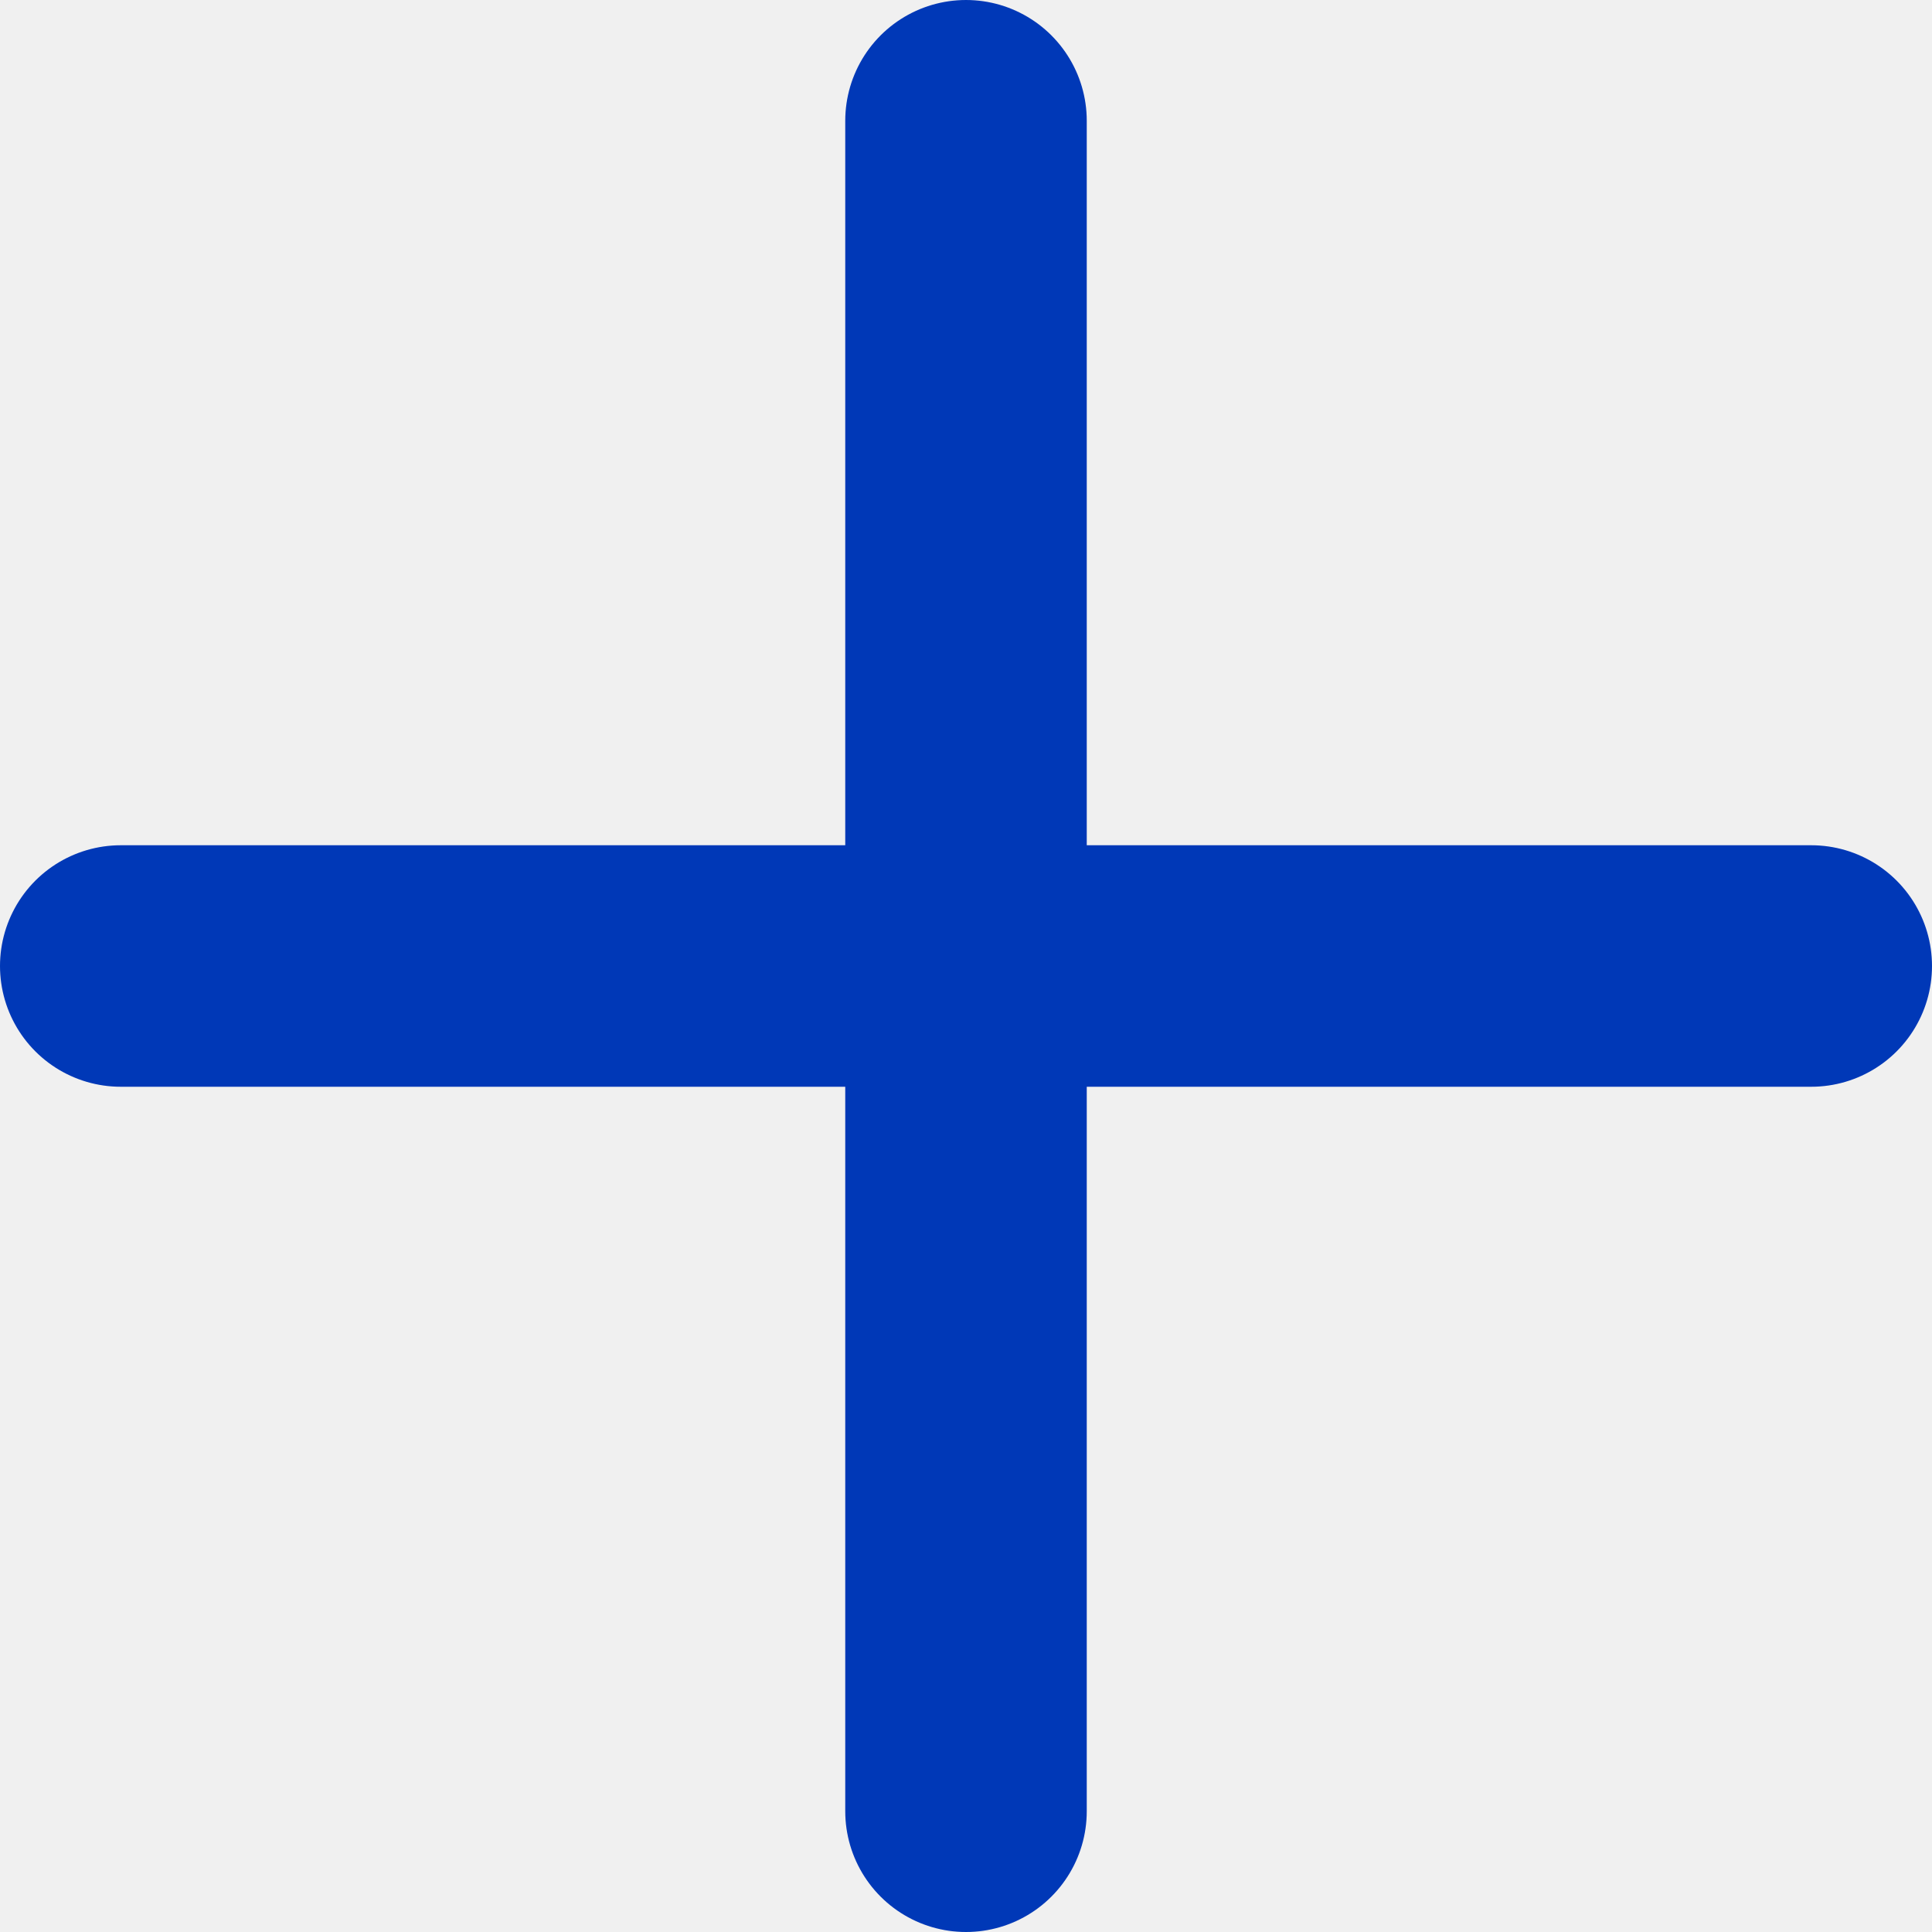
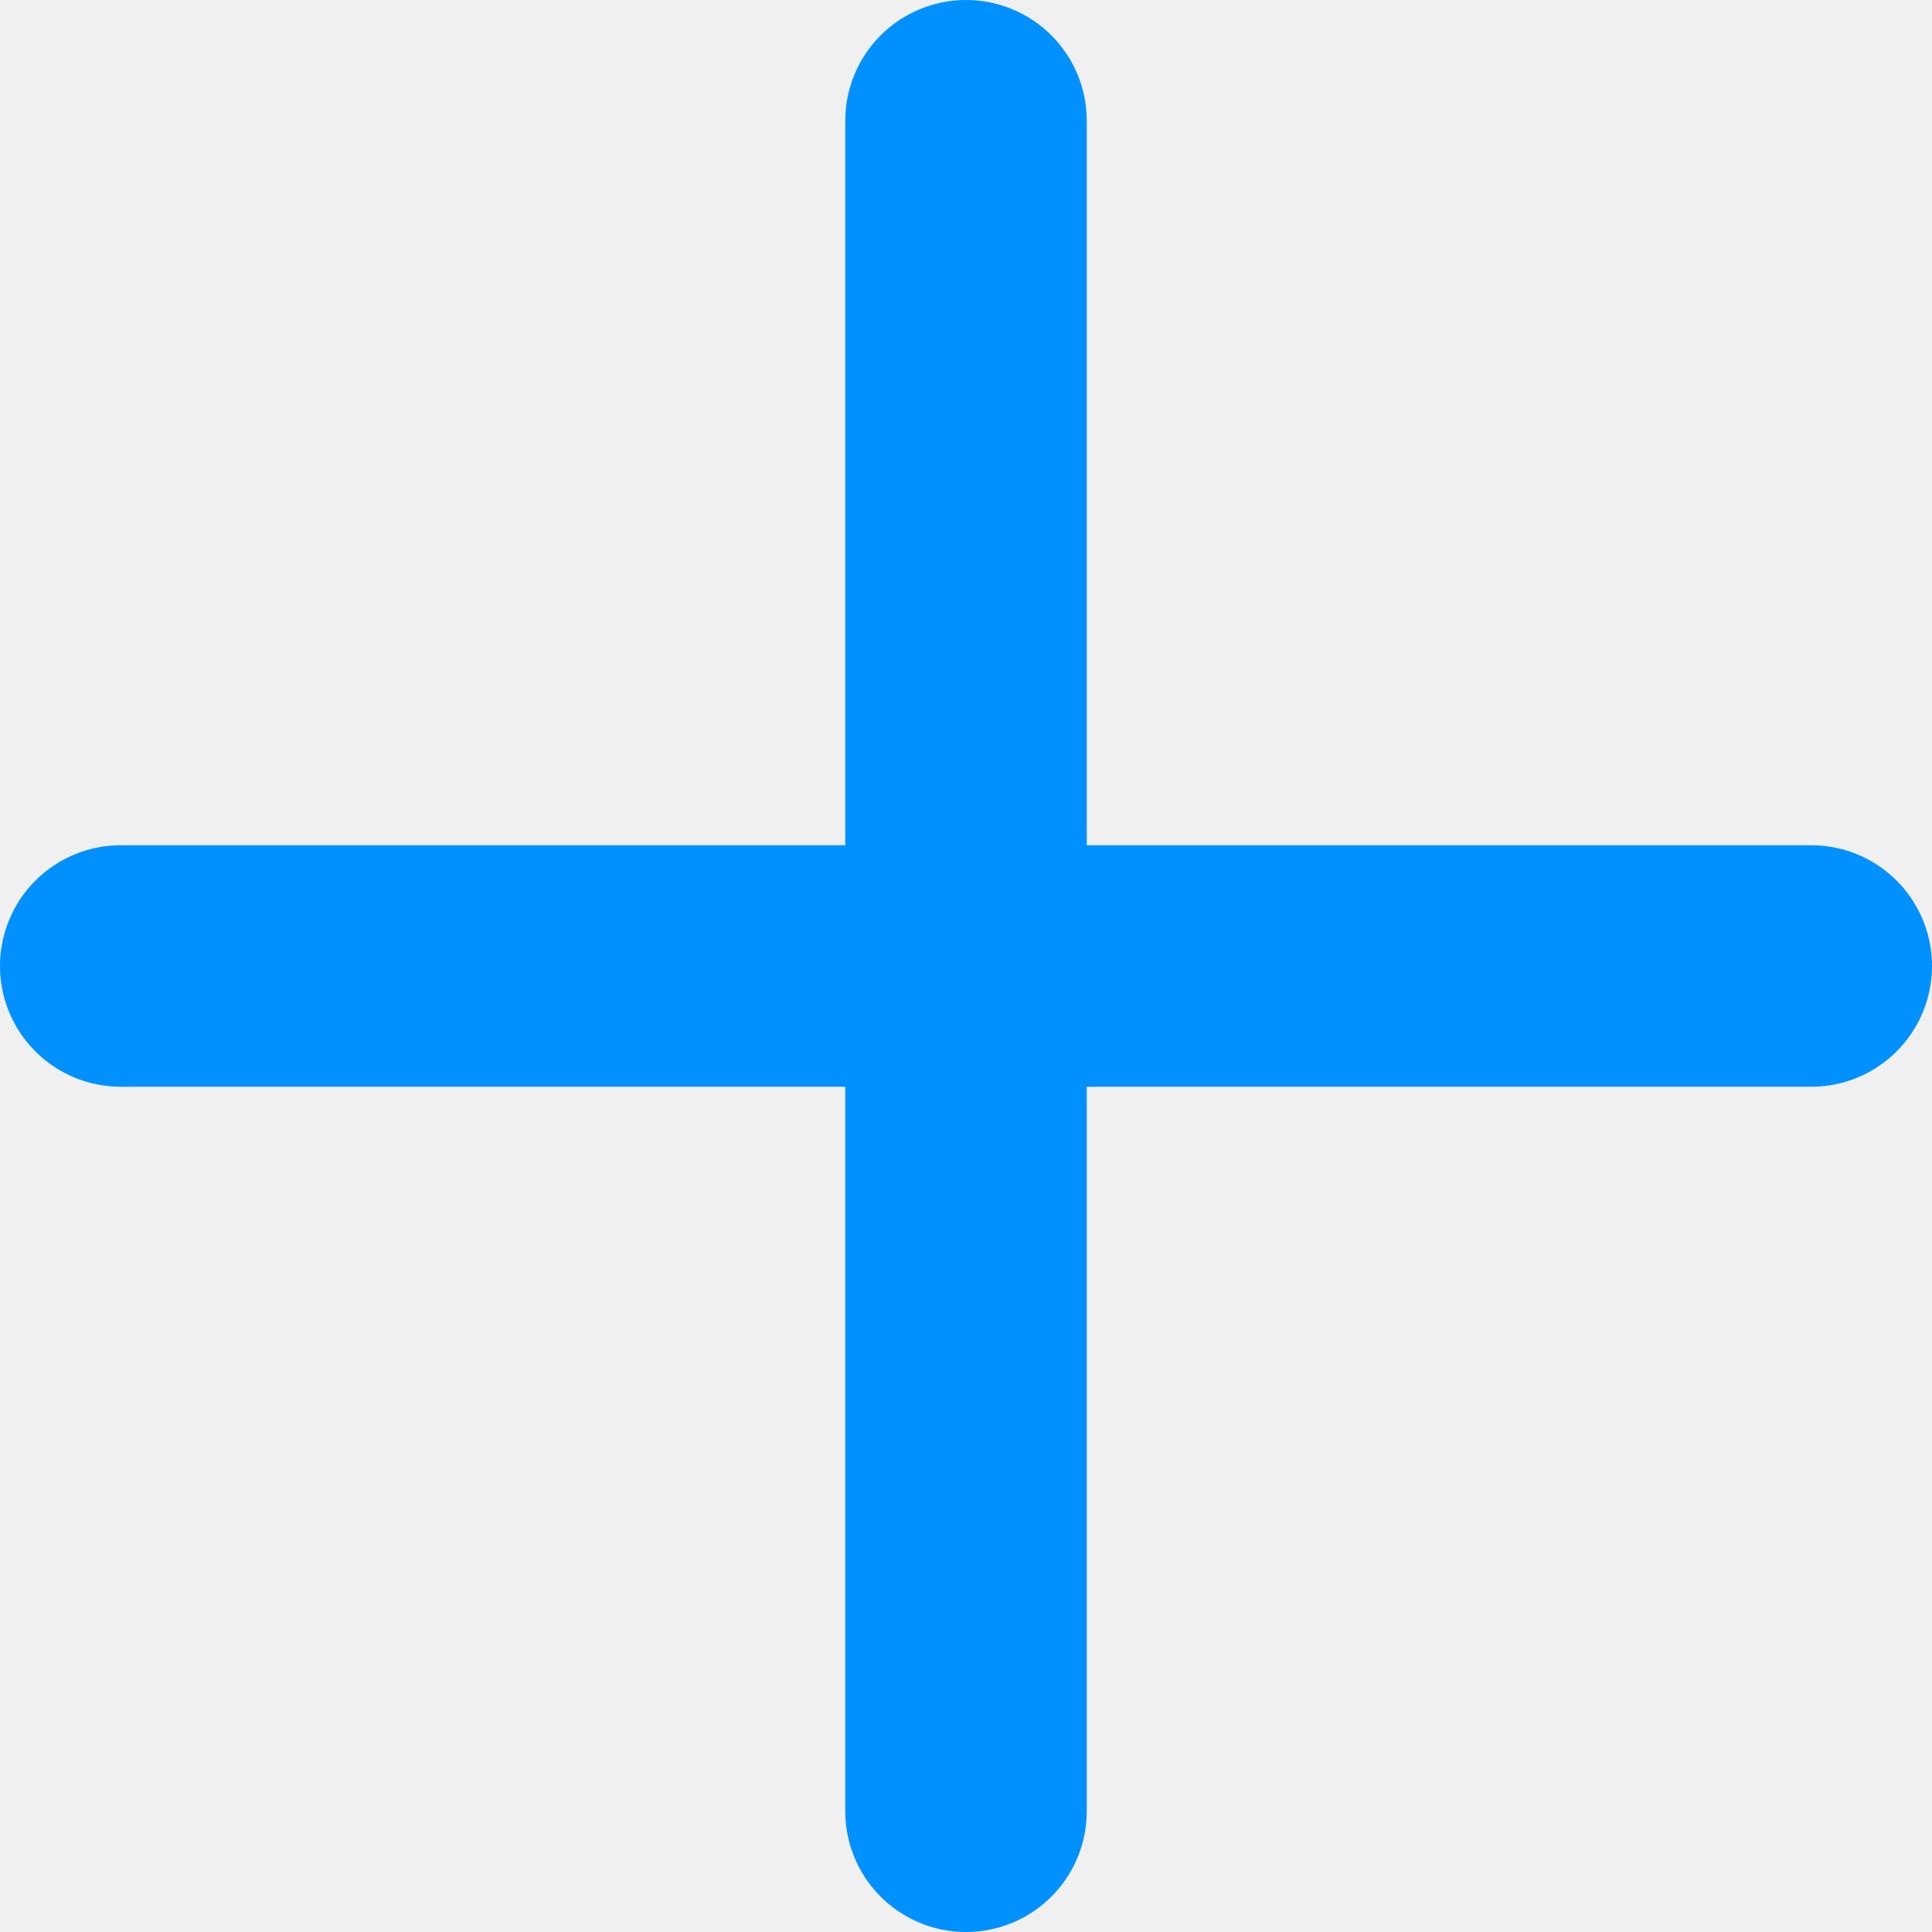
<svg xmlns="http://www.w3.org/2000/svg" width="64" height="64" viewBox="0 0 64 64" fill="none">
  <g clip-path="url(#clip0_133_4)">
-     <path d="M32 4V60" stroke="#0038B7" stroke-width="8" stroke-linecap="round" stroke-linejoin="round" />
-     <path d="M4 32H60" stroke="#0038B7" stroke-width="8" stroke-linecap="round" stroke-linejoin="round" />
+     <path d="M32 4V60" stroke="#0091FF" stroke-width="8" stroke-linecap="round" stroke-linejoin="round" />
+     <path d="M4 32H60" stroke="#0091FF" stroke-width="8" stroke-linecap="round" stroke-linejoin="round" />
  </g>
  <defs>
    <clipPath id="clip0_133_4">
      <rect width="64" height="64" fill="white" />
    </clipPath>
  </defs>
</svg>
